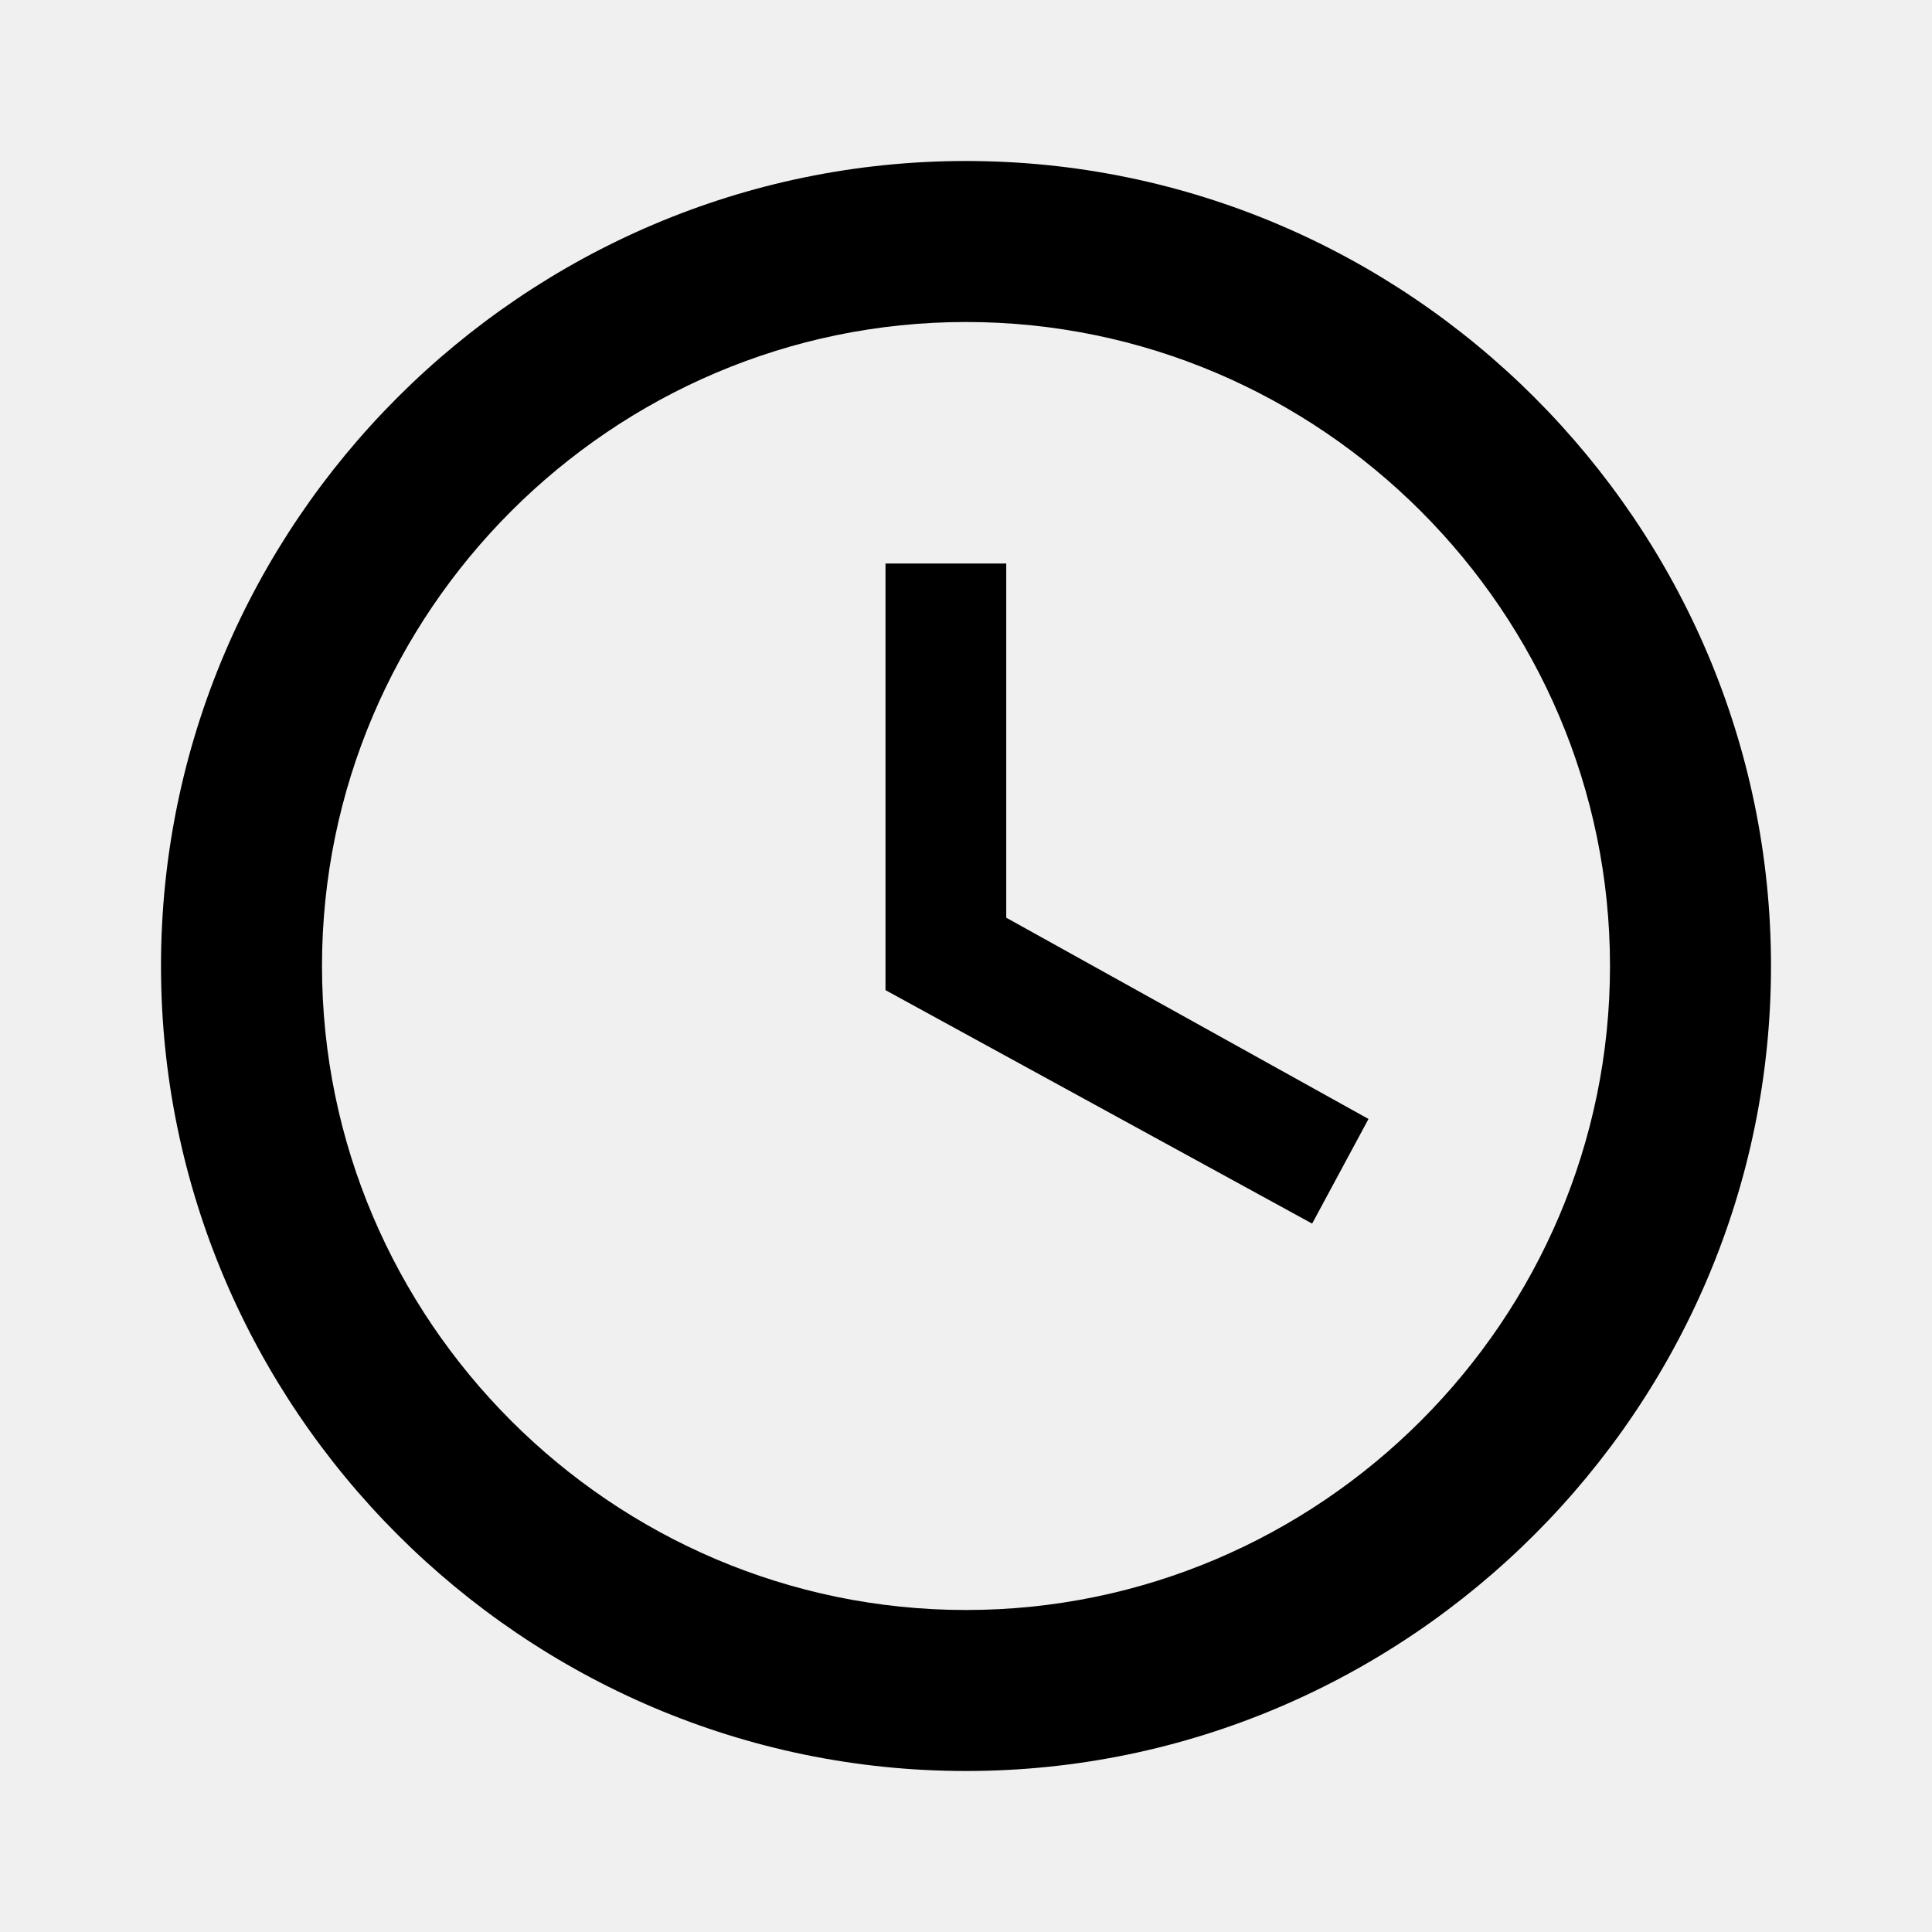
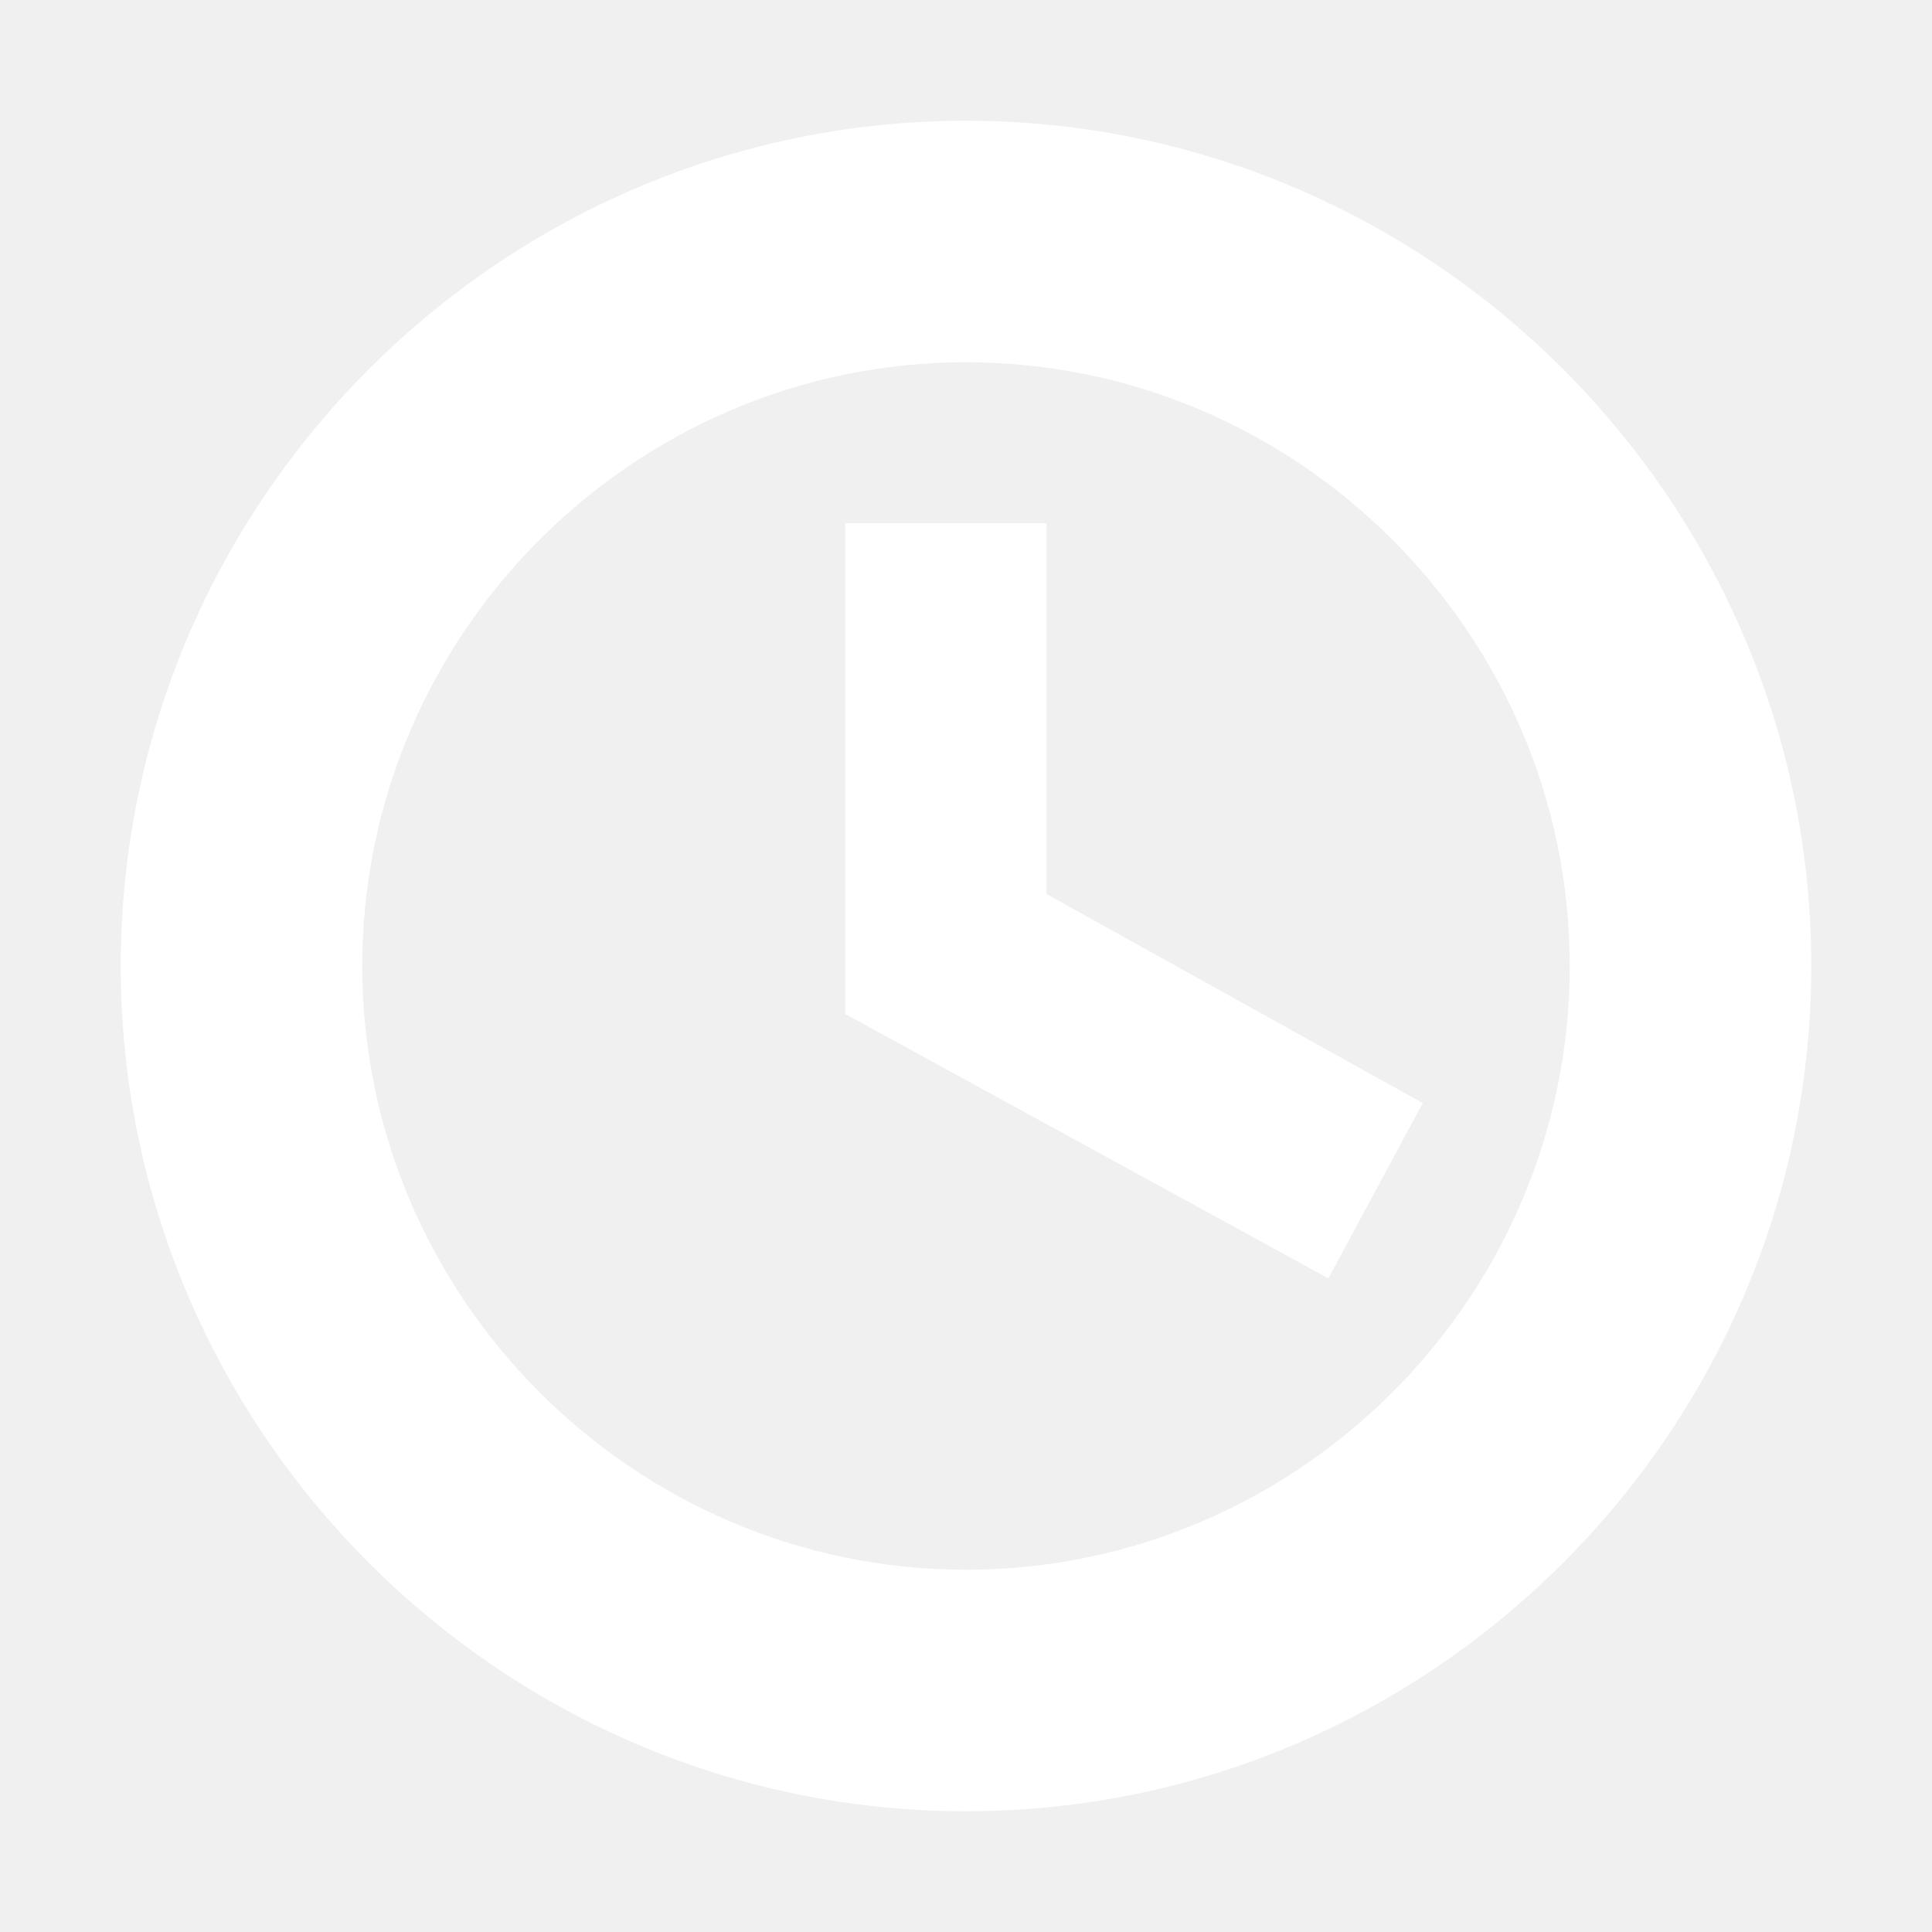
<svg xmlns="http://www.w3.org/2000/svg" viewBox="0 0 24 24">
-   <path d="M12 20C16.4 20 20 16.4 20 12S16.4 4 12 4 4 7.6 4 12 7.6 20 12 20M12 2C17.5 2 22 6.5 22 12S17.5 22 12 22C6.5 22 2 17.5 2 12C2 6.5 6.5 2 12 2M17 13.9L16.3 15.2L11 12.3V7H12.5V11.4L17 13.9Z" />
+   <path fill="white" stroke="white" d="M12 20C16.4 20 20 16.4 20 12S16.4 4 12 4 4 7.6 4 12 7.6 20 12 20M12 2C17.5 2 22 6.5 22 12S17.5 22 12 22C6.5 22 2 17.5 2 12C2 6.5 6.5 2 12 2M17 13.9L16.3 15.2L11 12.3V7H12.5V11.4L17 13.9Z" />
</svg>
